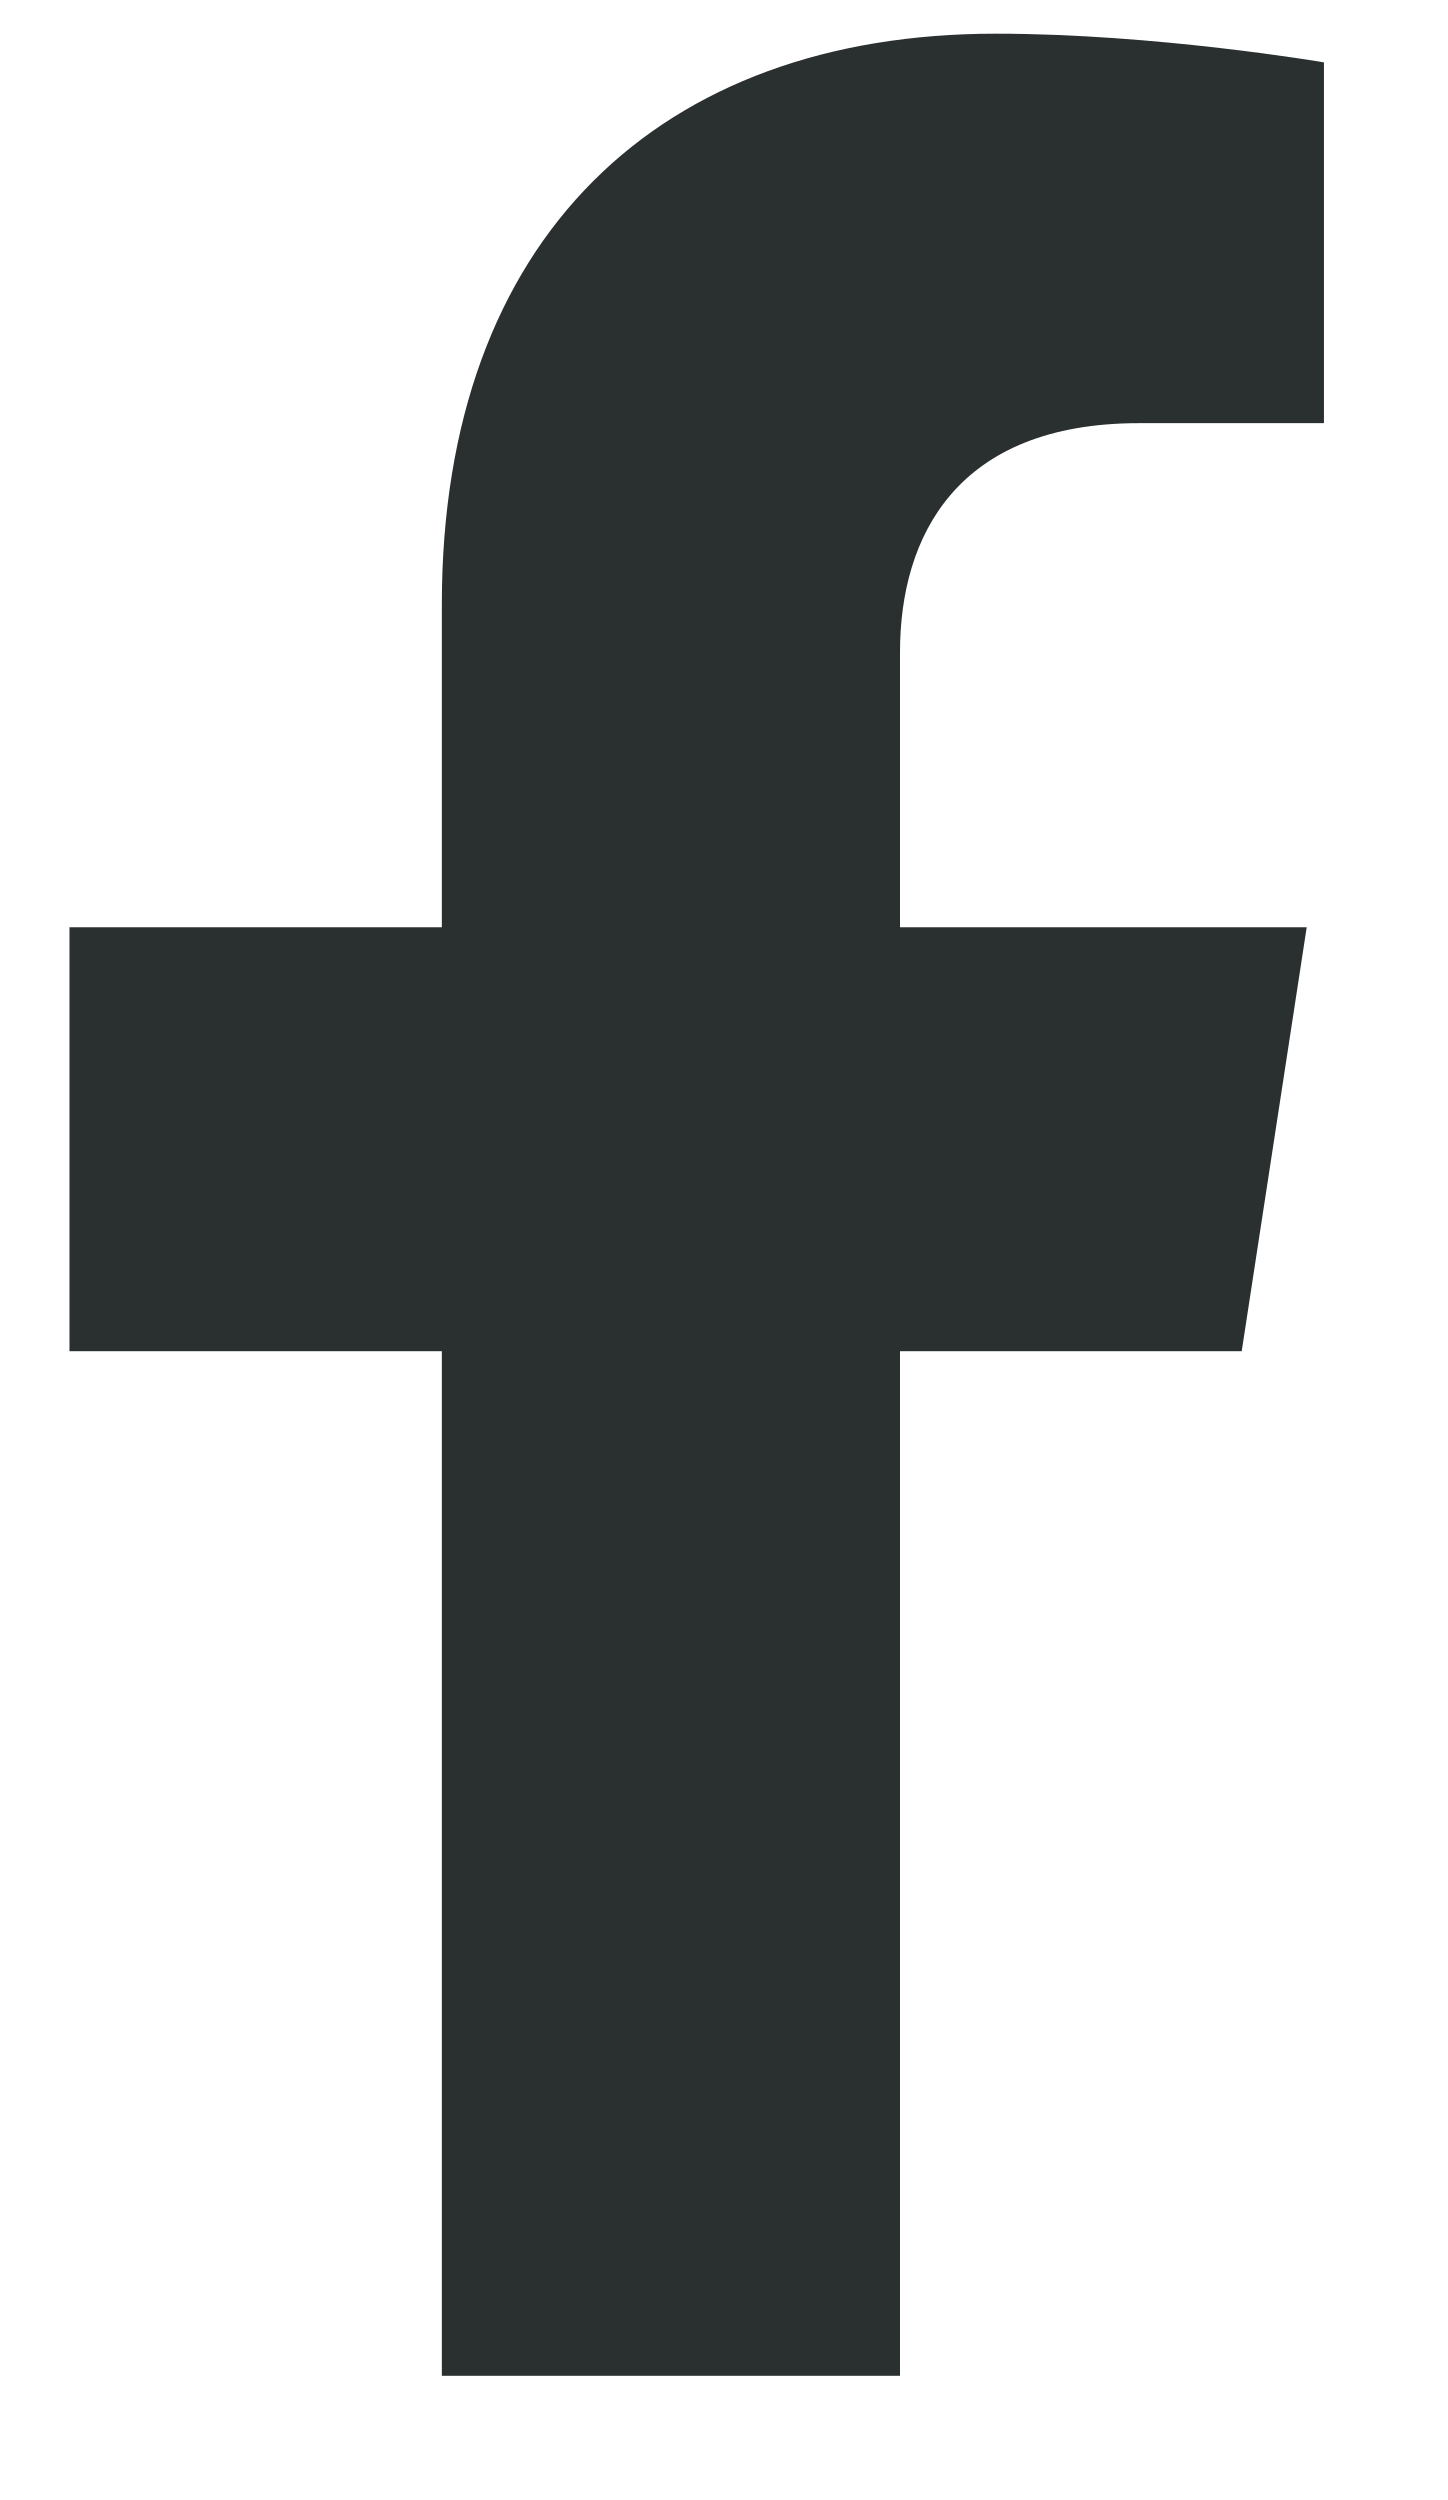
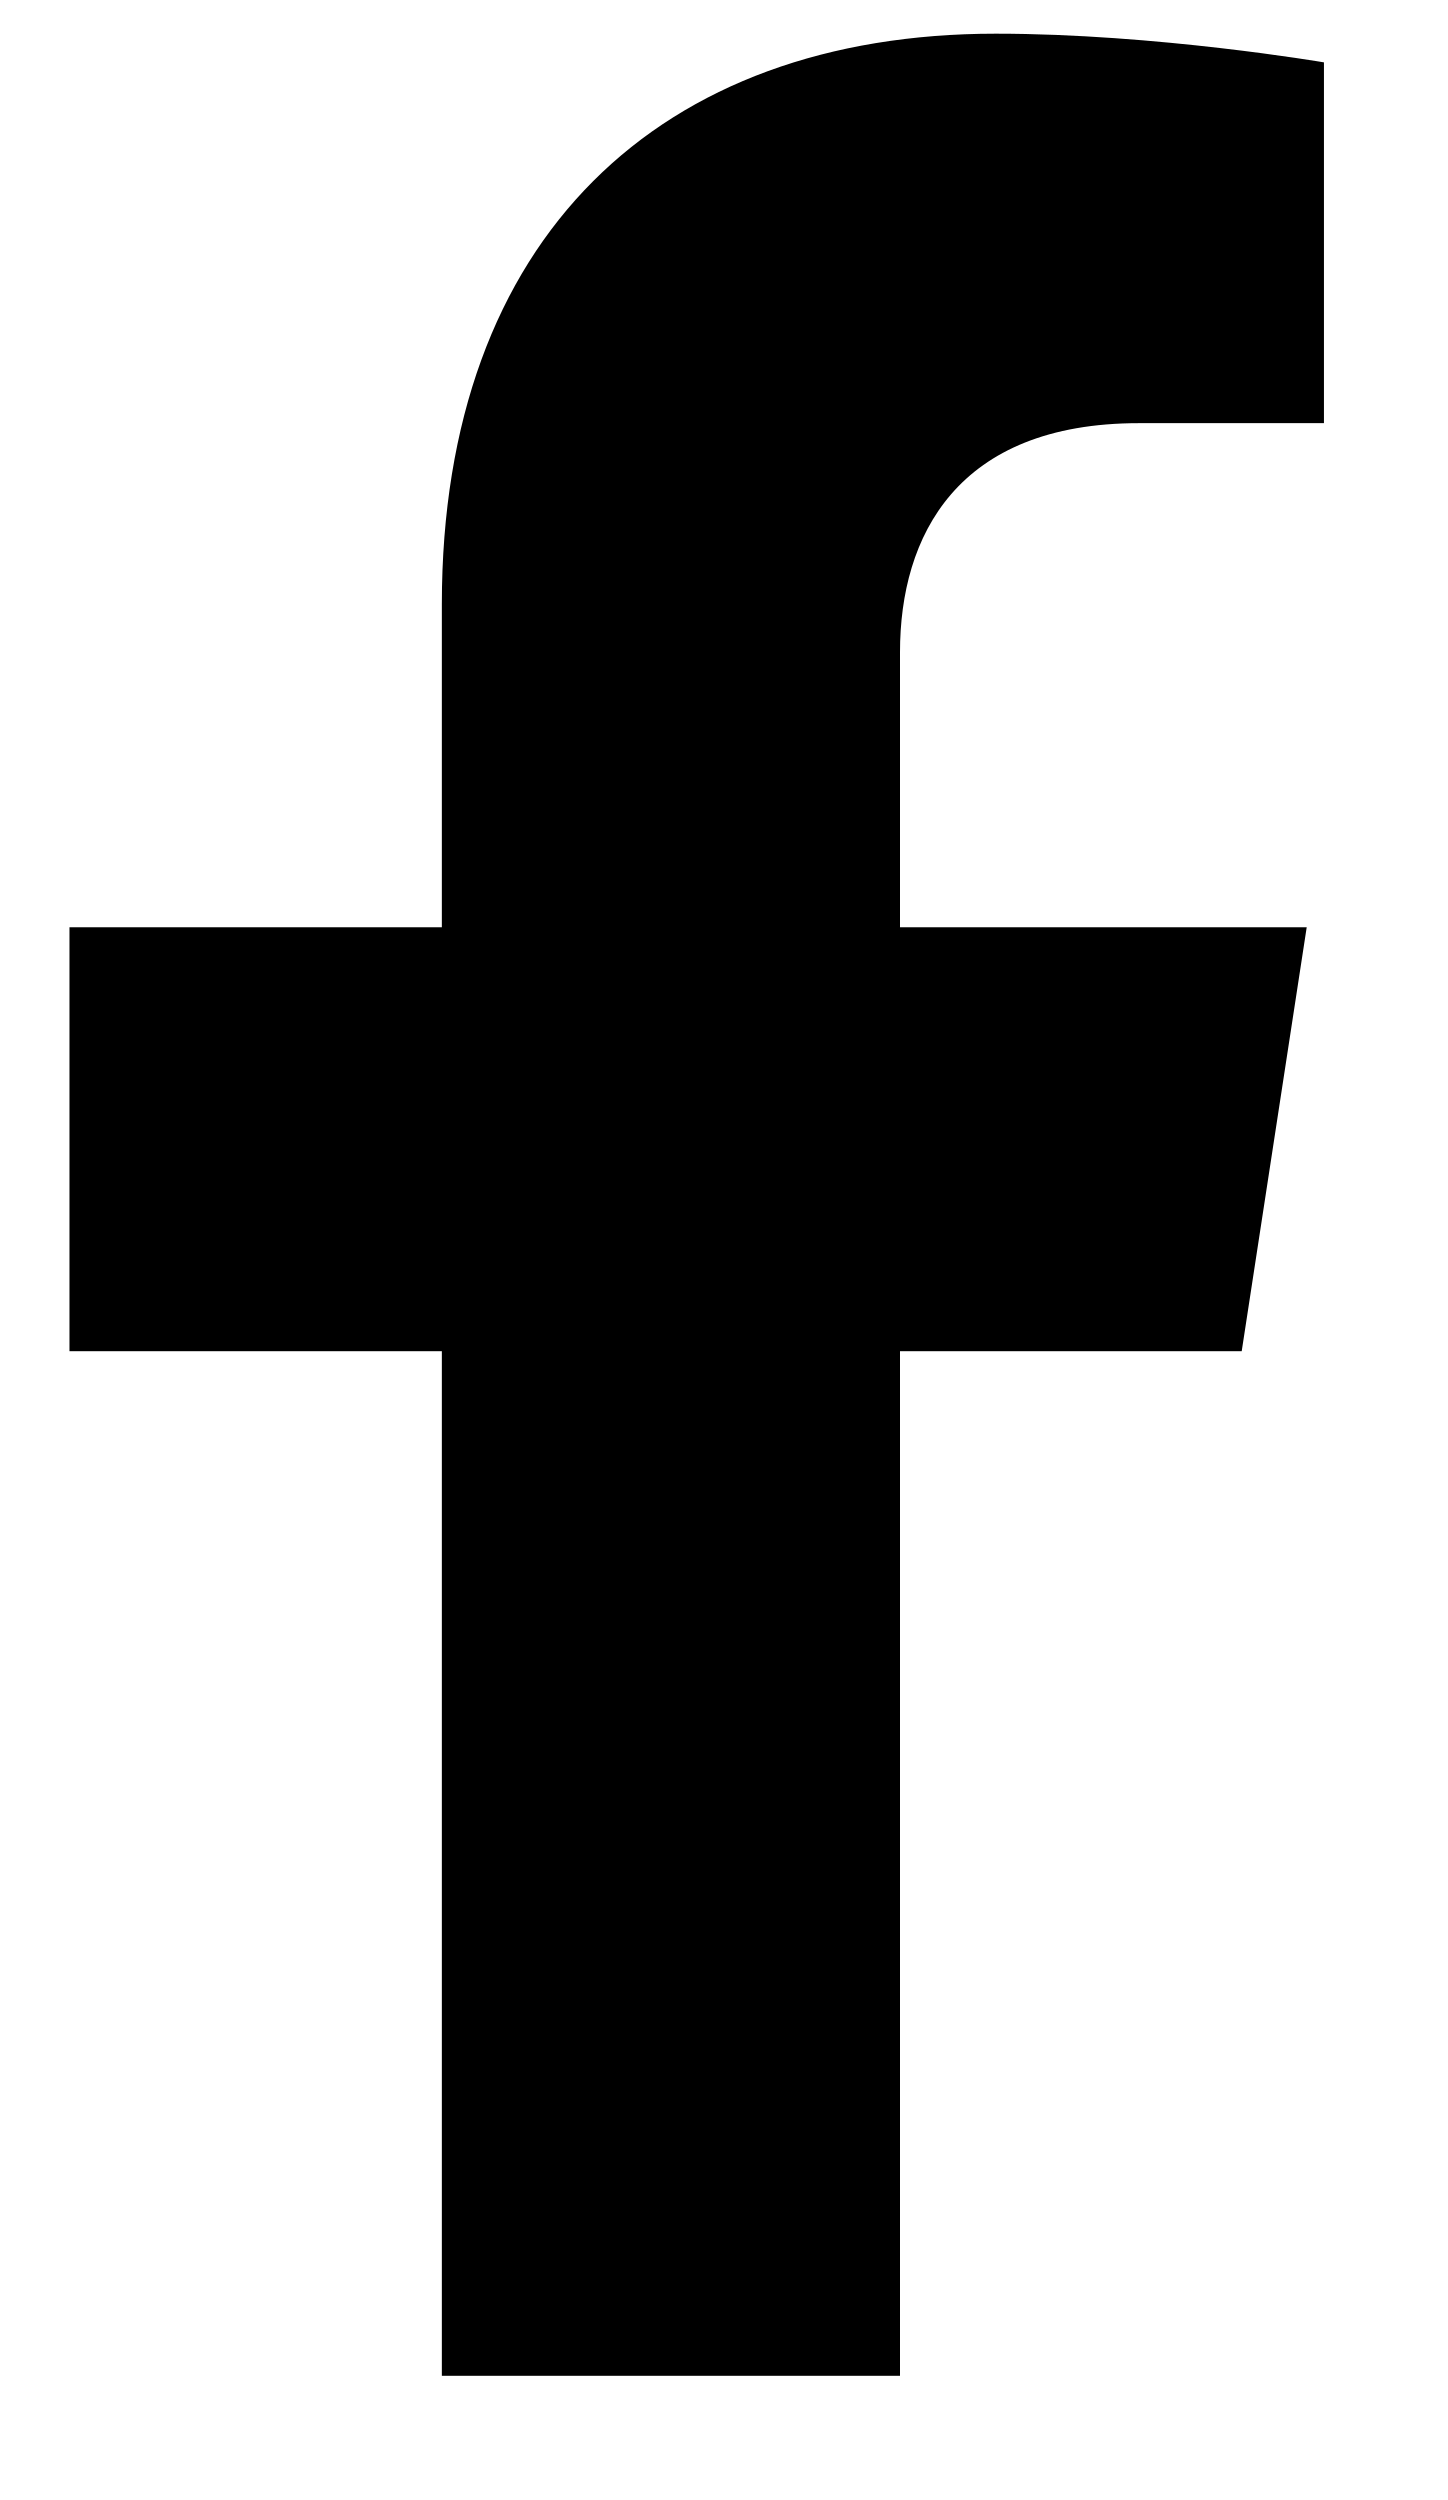
<svg xmlns="http://www.w3.org/2000/svg" width="11" height="19" viewBox="0 0 11 19" fill="none">
-   <path d="M9.437 10.269L9.931 7.047H6.84V4.957C6.84 4.075 7.272 3.216 8.656 3.216H10.062V0.474C10.062 0.474 8.786 0.256 7.567 0.256C5.022 0.256 3.358 1.799 3.358 4.592V7.047H0.528V10.269H3.358V18.056H6.84V10.269H9.437Z" fill="#2A2F2F" />
+   <path d="M9.437 10.269L9.931 7.047H6.84V4.957C6.84 4.075 7.272 3.216 8.656 3.216H10.062V0.474C10.062 0.474 8.786 0.256 7.567 0.256C5.022 0.256 3.358 1.799 3.358 4.592V7.047H0.528V10.269H3.358V18.056H6.84V10.269H9.437Z" fill="currentColor" />
</svg>
